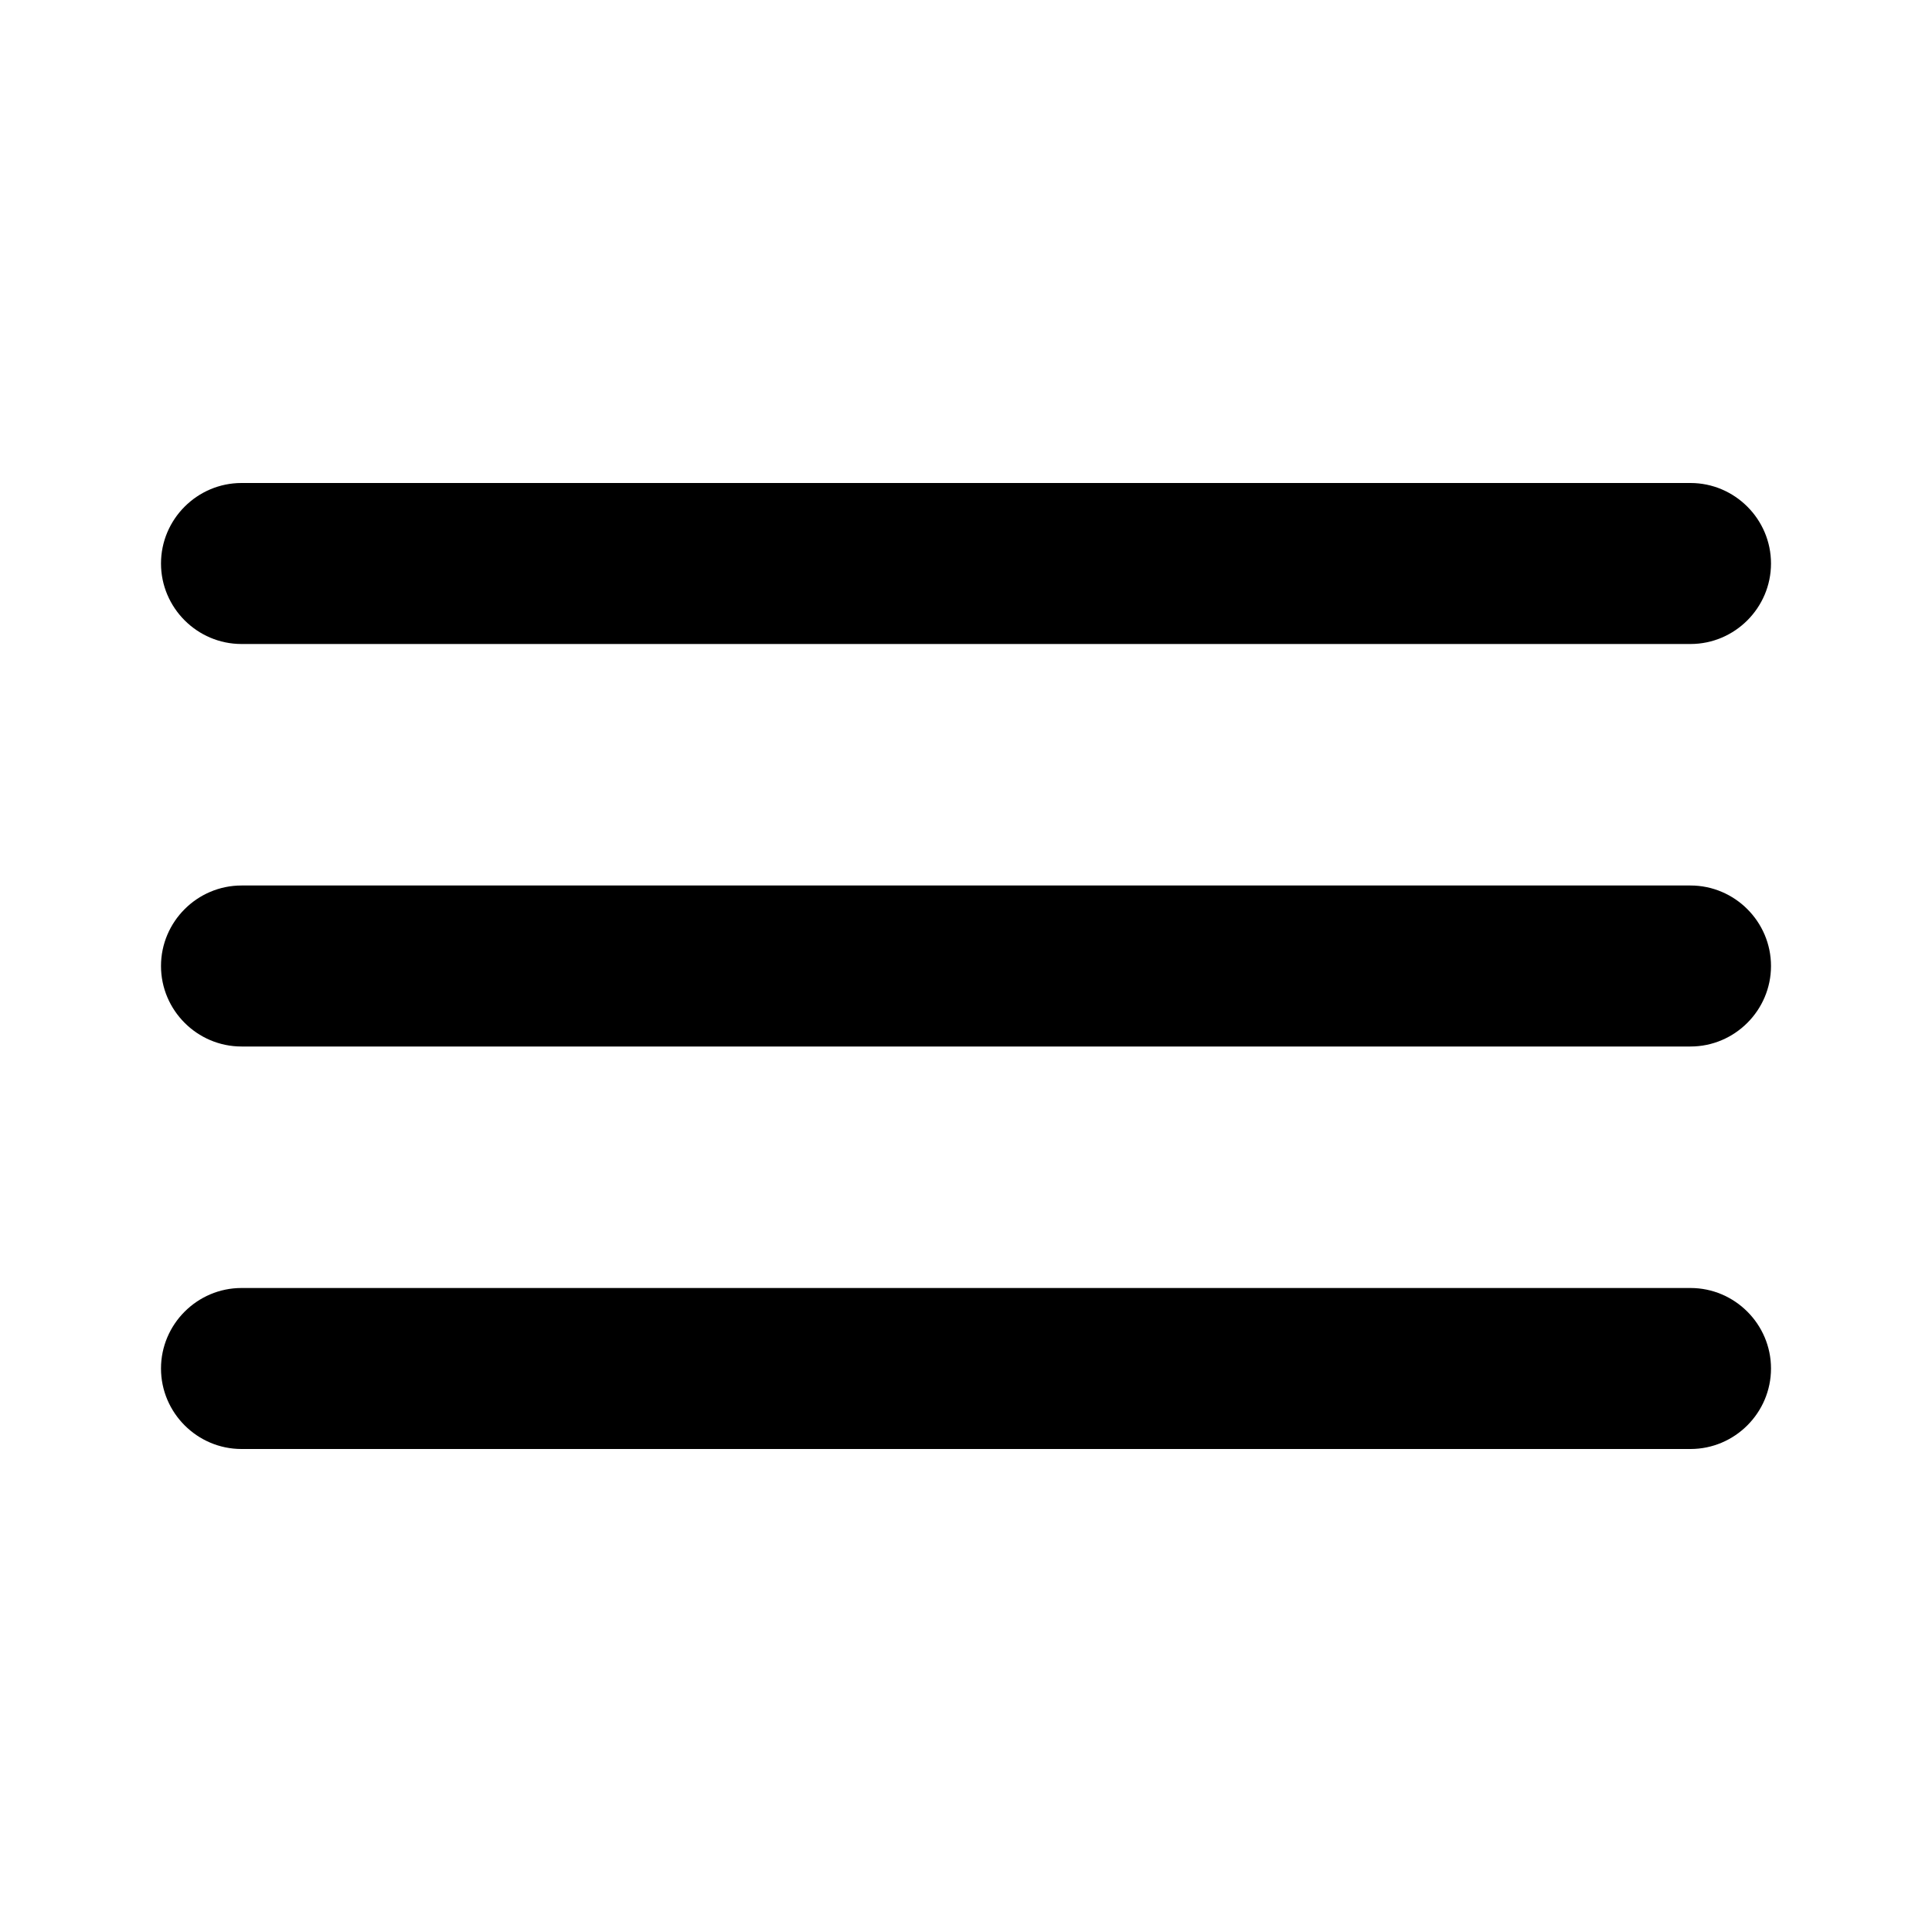
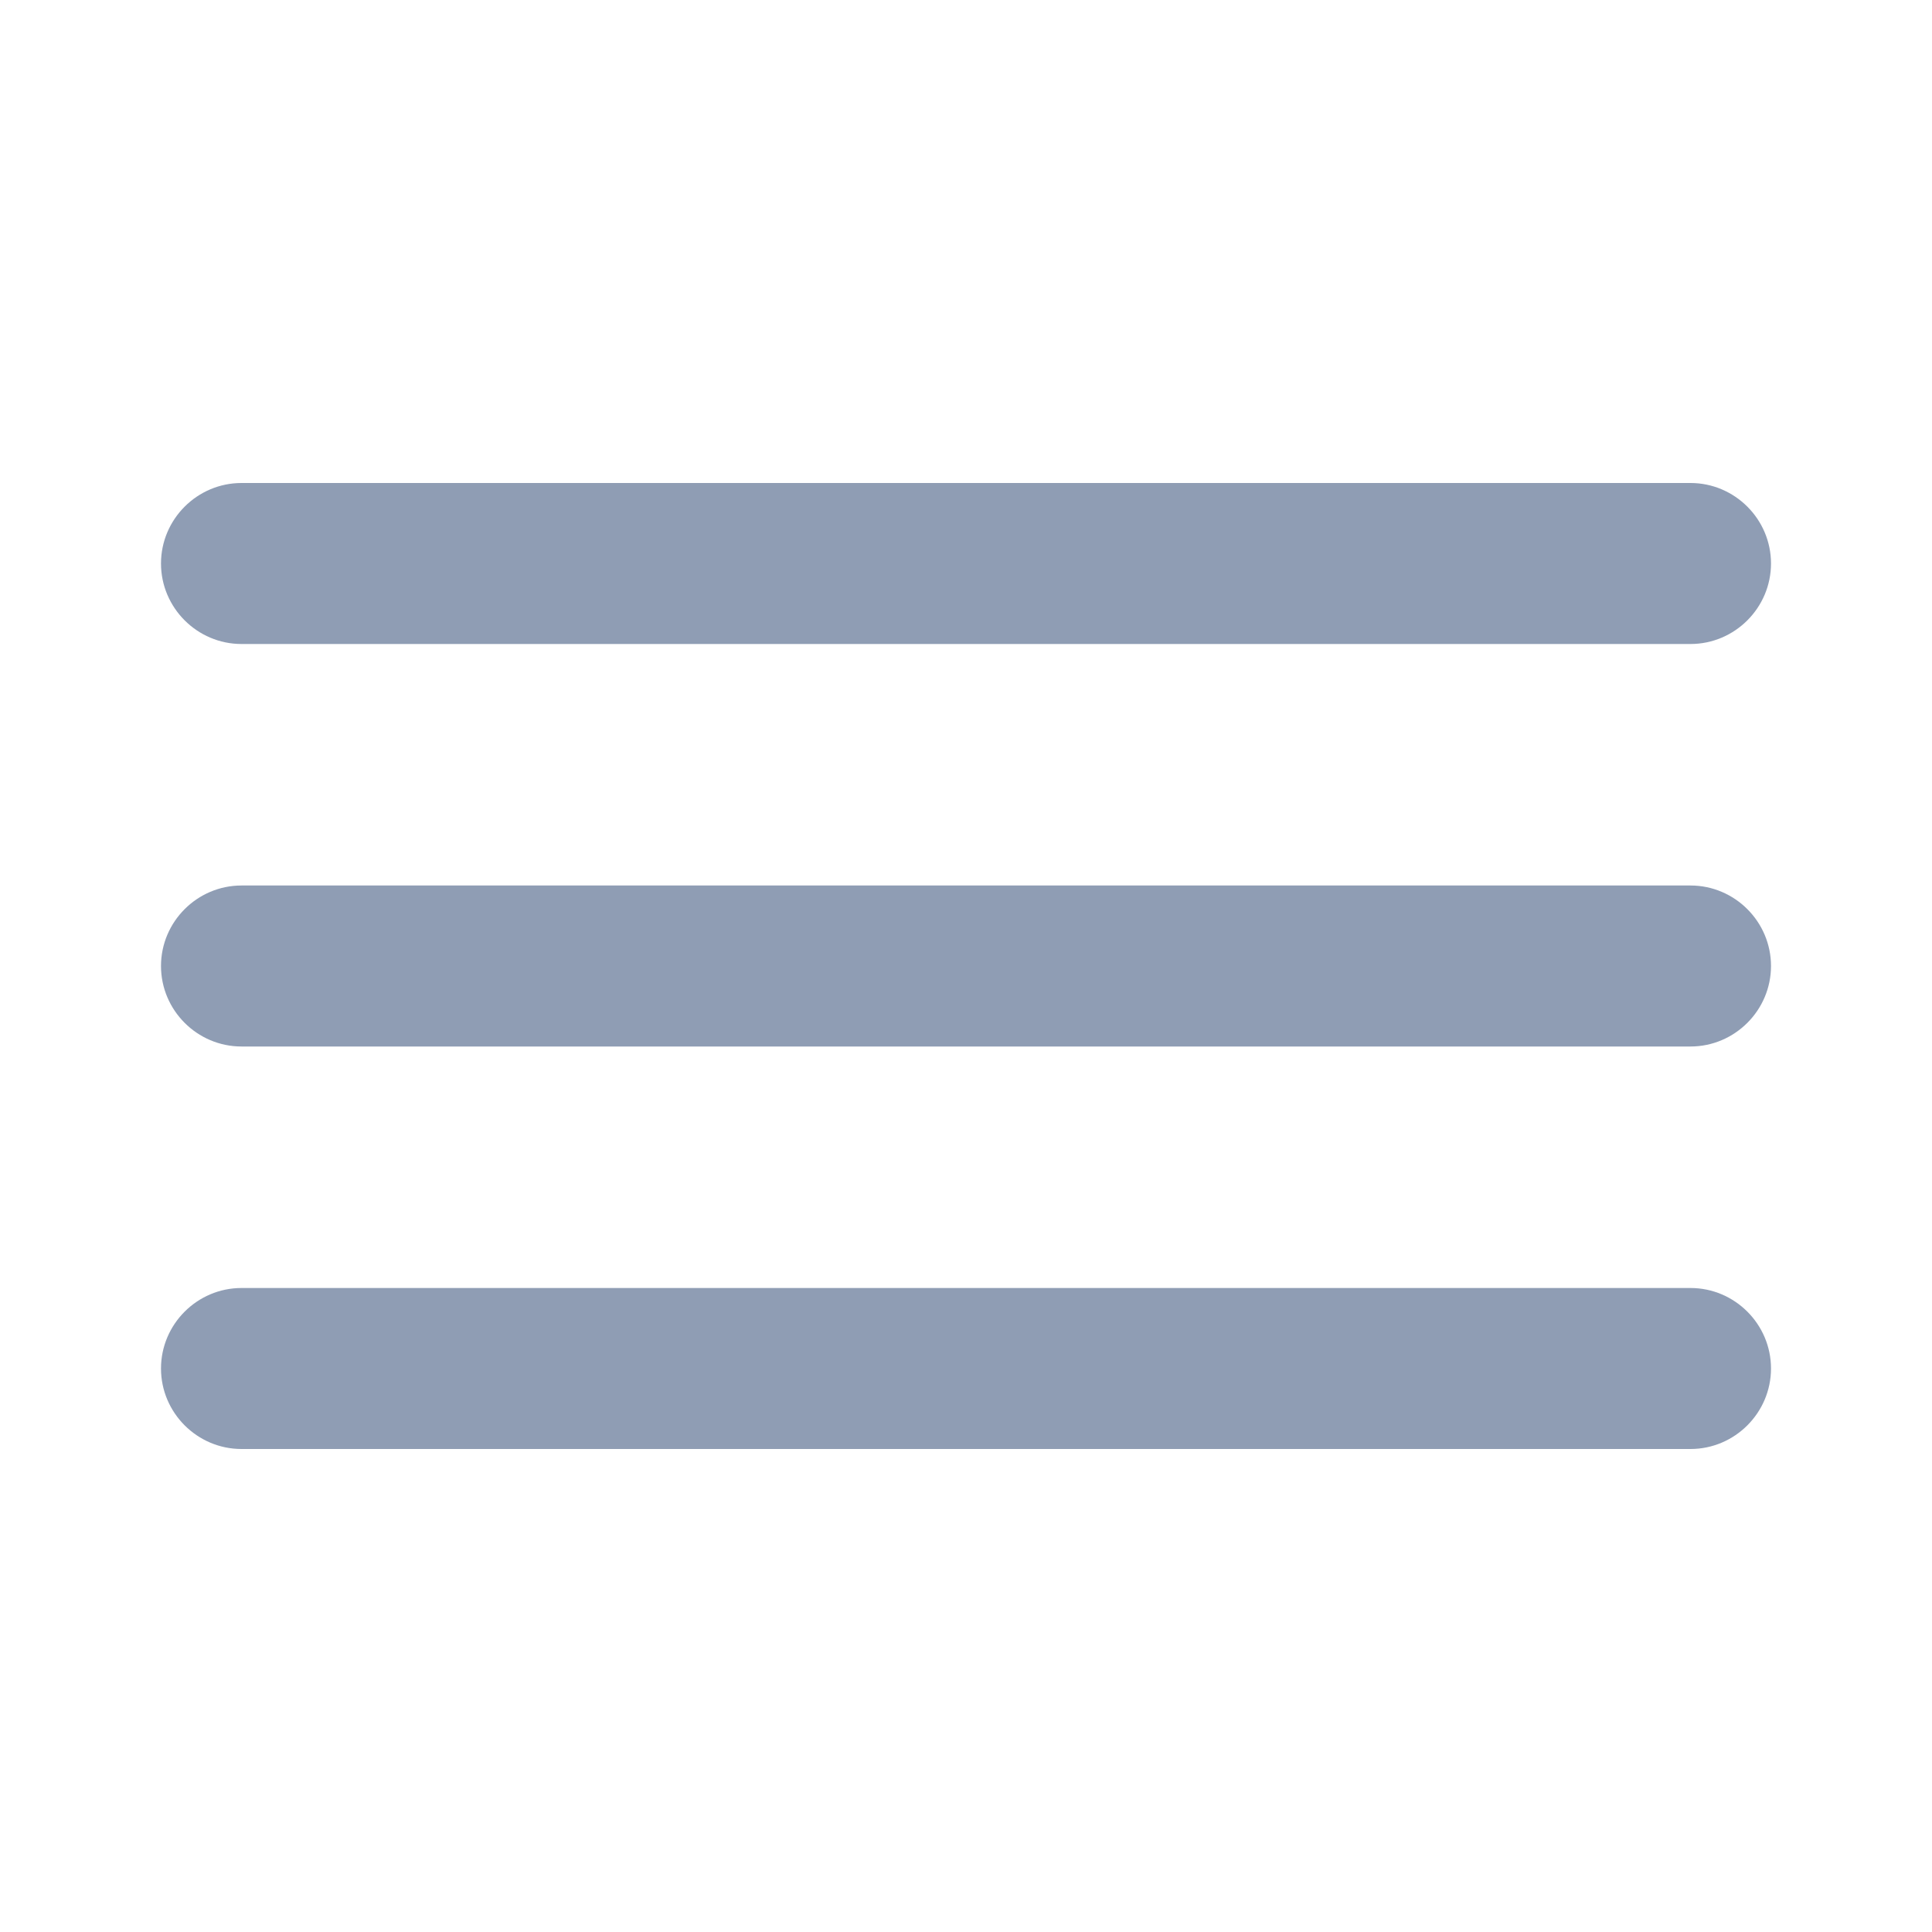
- <svg xmlns="http://www.w3.org/2000/svg" width="24" height="24" viewBox="0 0 24 24">
+ <svg xmlns="http://www.w3.org/2000/svg" width="24" height="24" fill="#8f9db4" viewBox="0 0 24 24">
  <path fill="none" d="M0 0h24v24H0V0z" />
  <path d="M2 17c0 .55.45 1 1 1h18c.55 0 1-.45 1-1s-.45-1-1-1H3c-.55 0-1 .45-1 1zm0-5c0 .55.45 1 1 1h18c.55 0 1-.45 1-1s-.45-1-1-1H3c-.55 0-1 .45-1 1zm0-5c0 .55.45 1 1 1h18c.55 0 1-.45 1-1s-.45-1-1-1H3c-.55 0-1 .45-1 1z" />
</svg>
